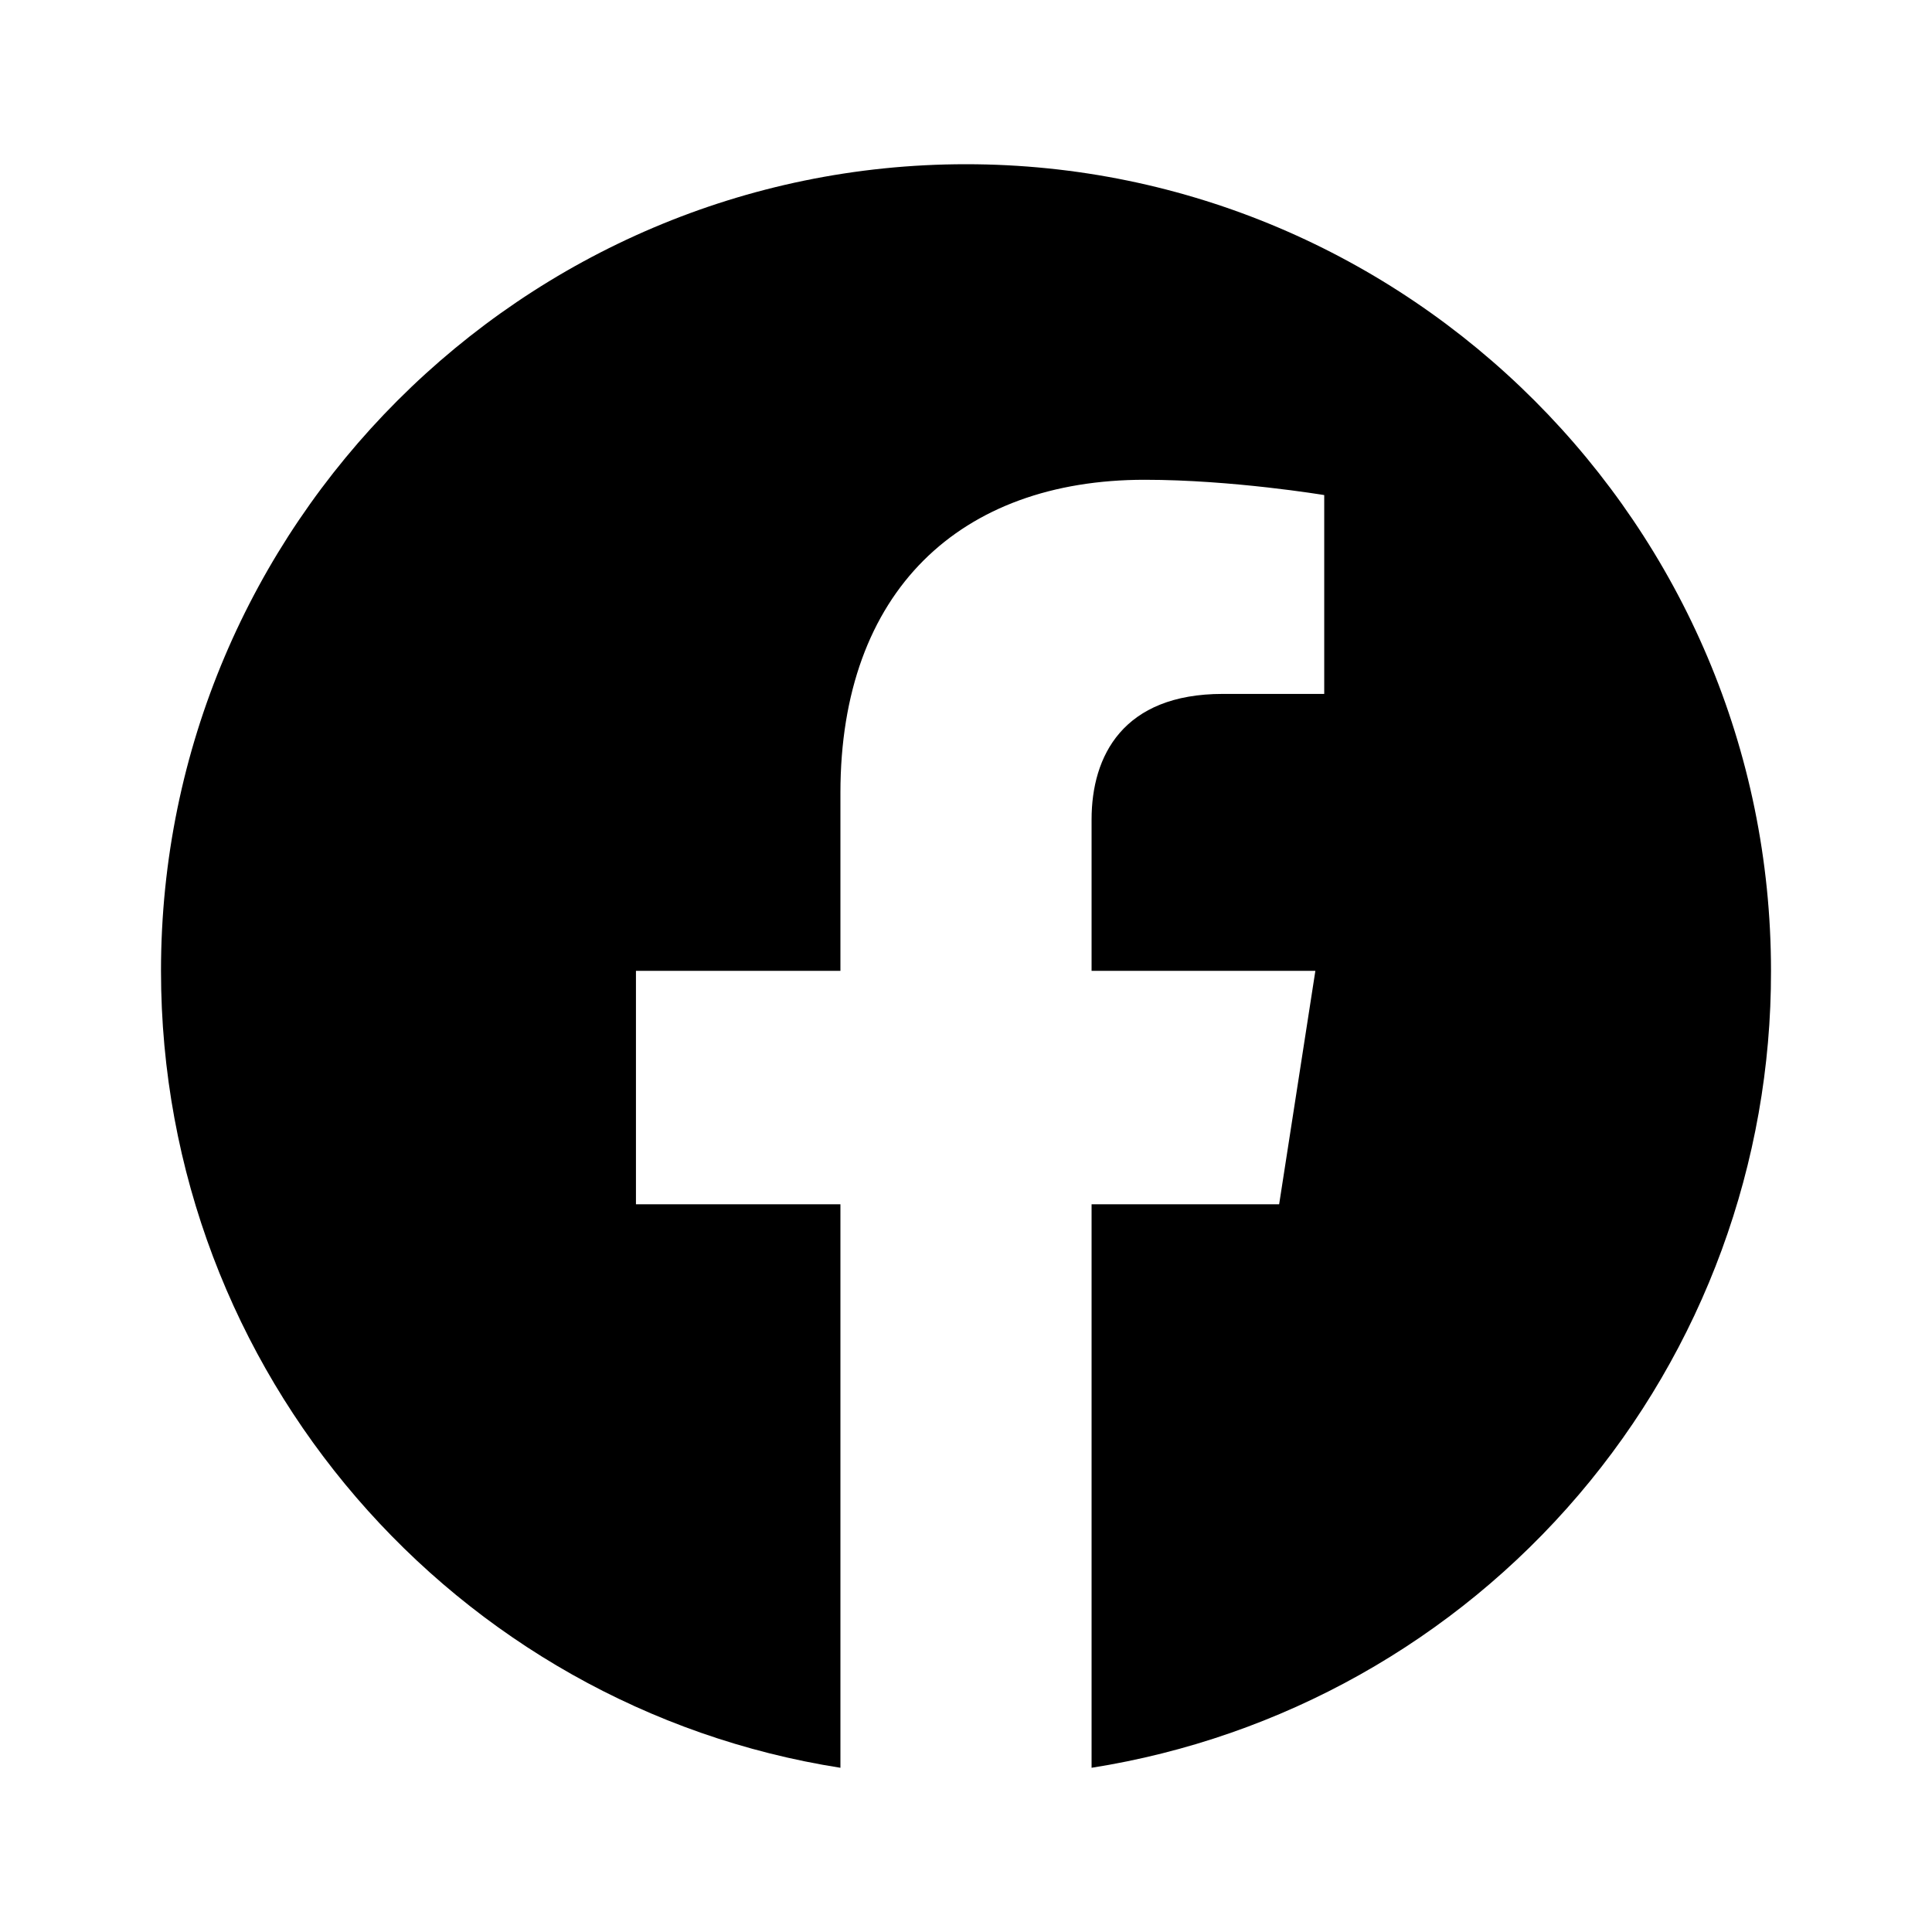
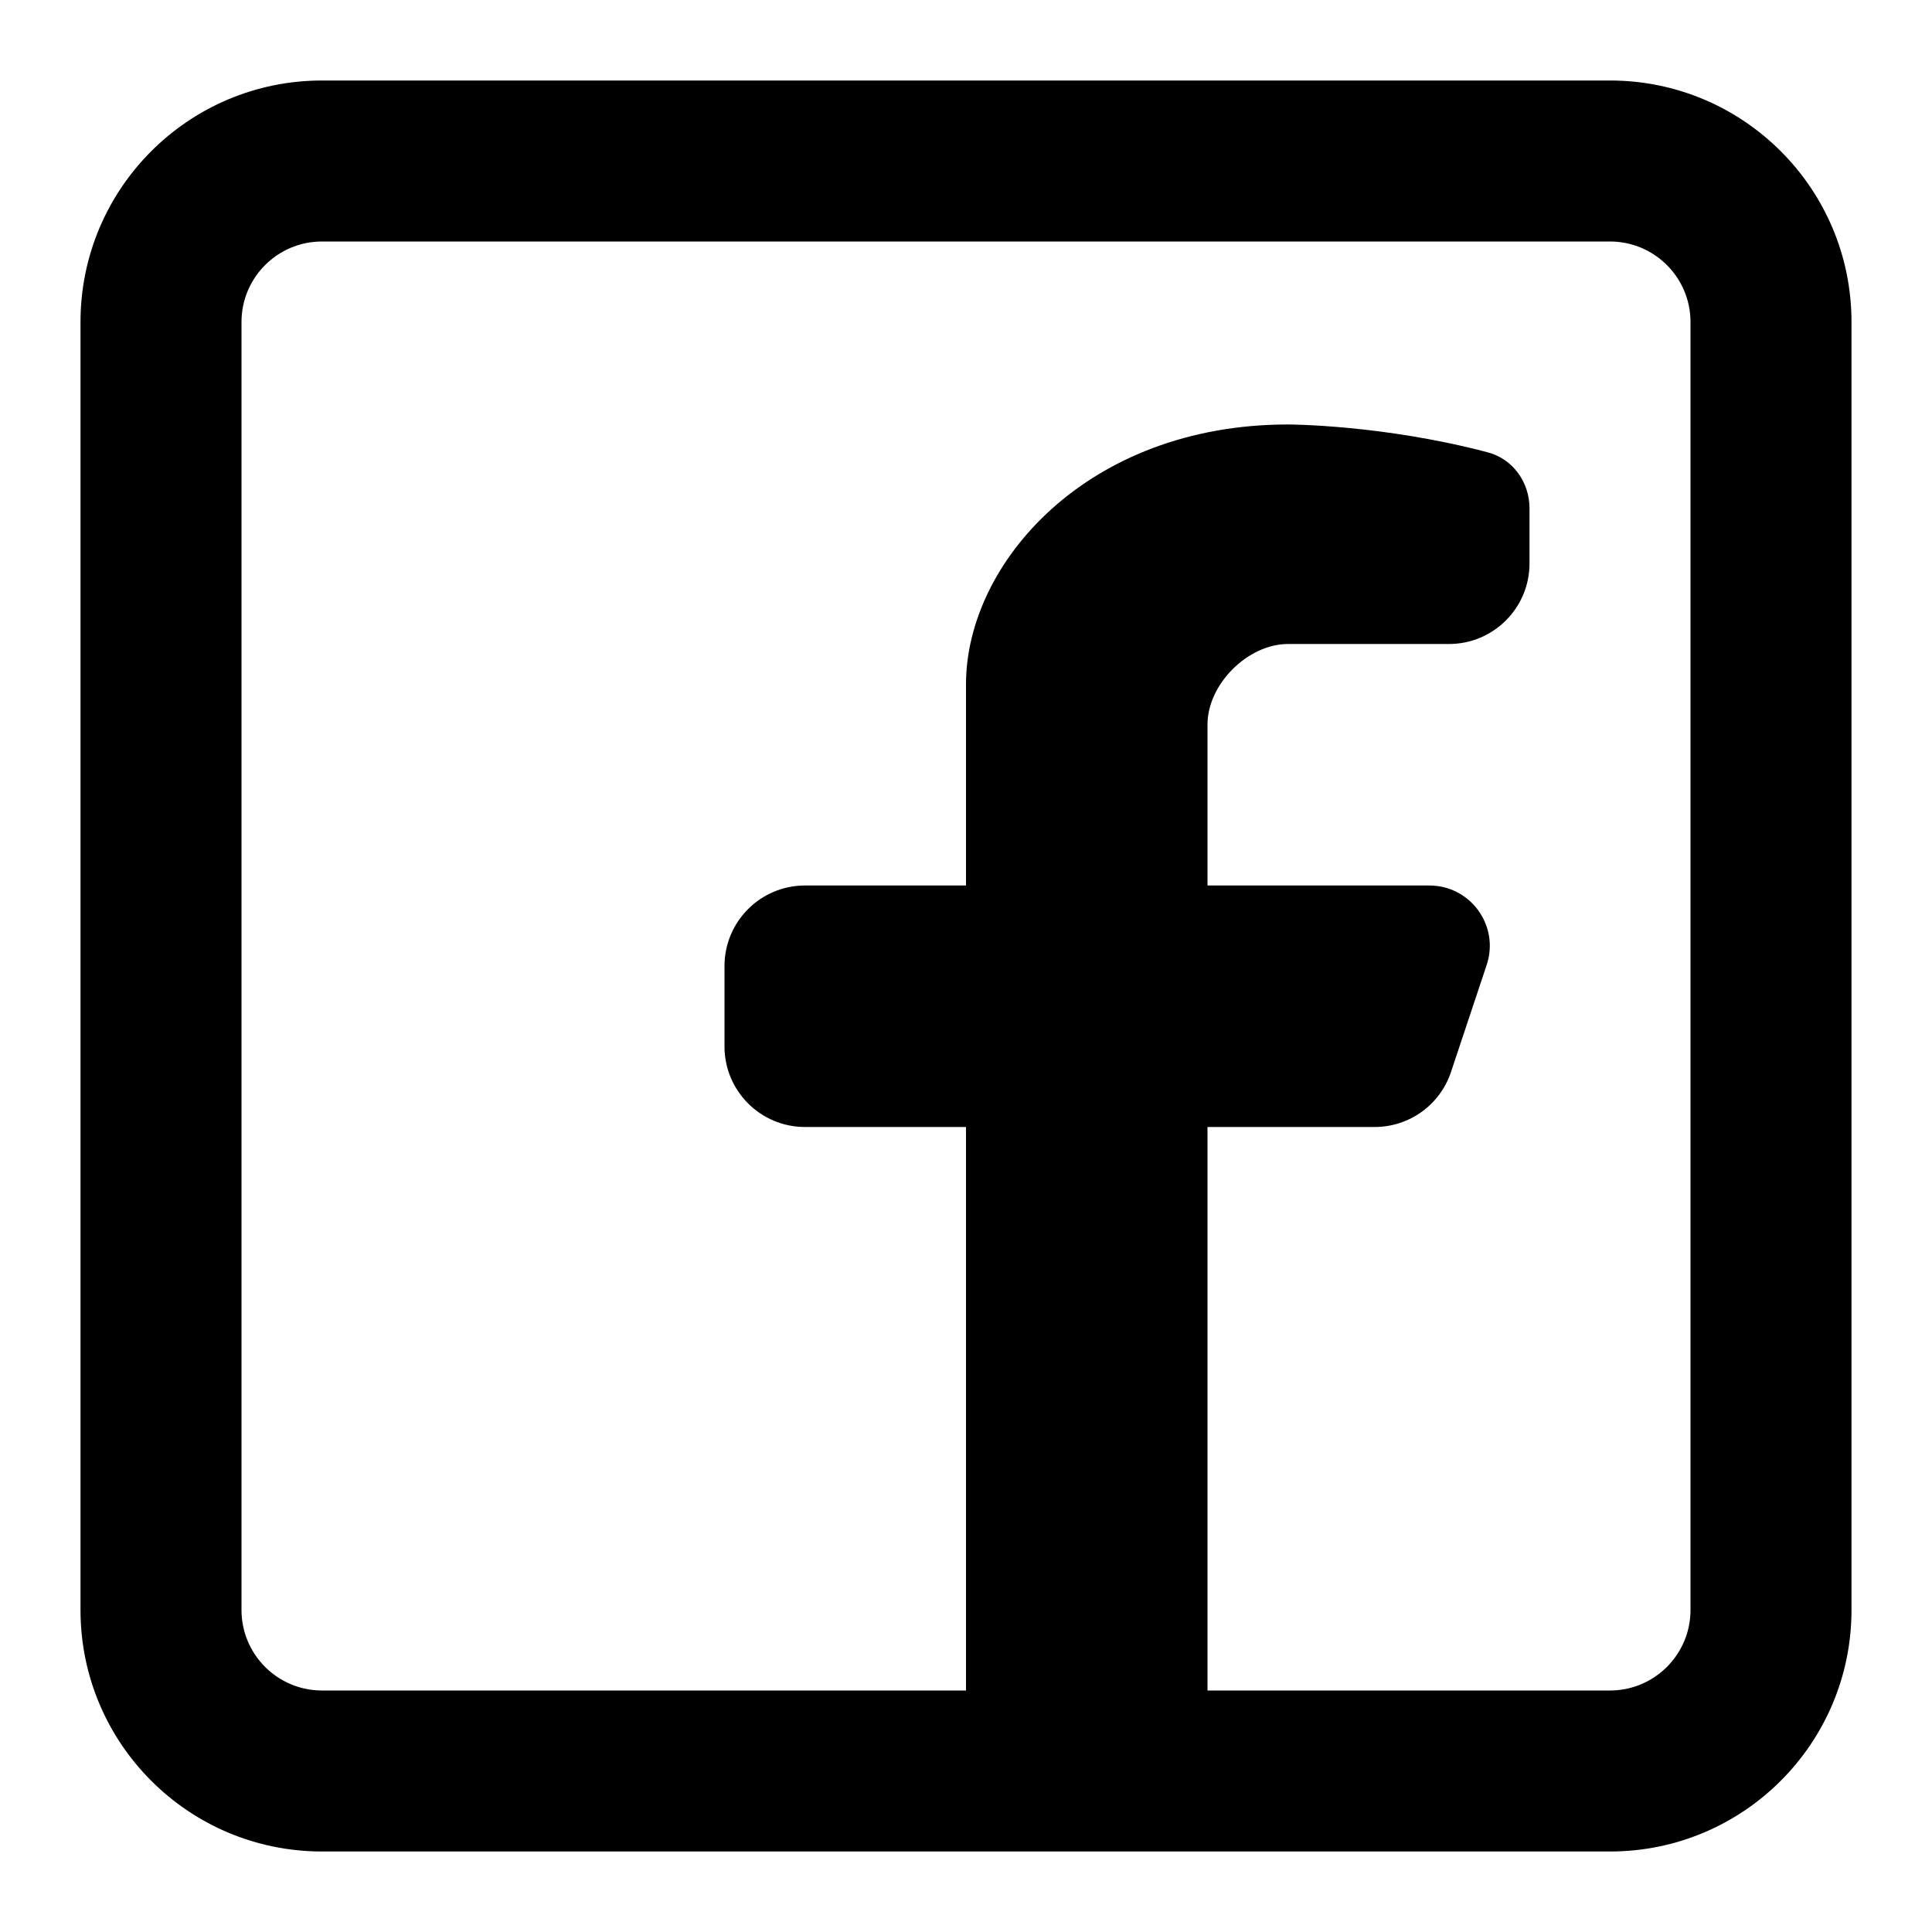
- <svg xmlns="http://www.w3.org/2000/svg" fill="#000000" width="800px" height="800px" viewBox="0 0 24 24">
-   <path d="M12 2.04C6.5 2.04 2 6.53 2 12.06C2 17.06 5.66 21.21 10.44 21.96V14.96H7.9V12.06H10.44V9.85C10.44 7.34 11.93 5.96 14.22 5.96C15.31 5.96 16.45 6.15 16.45 6.15V8.62H15.19C13.95 8.62 13.56 9.39 13.56 10.18V12.06H16.34L15.89 14.96H13.56V21.96C15.916 21.588 18.062 20.386 19.61 18.57C21.158 16.755 22.005 14.446 22 12.06C22 6.53 17.5 2.04 12 2.04Z" />
+ <svg xmlns="http://www.w3.org/2000/svg" width="800px" height="800px" viewBox="0 0 24 24" fill="none">
+   <g id="SVGRepo_bgCarrier" stroke-width="0" />
+   <g id="SVGRepo_tracerCarrier" stroke-linecap="round" stroke-linejoin="round" />
+   <g id="SVGRepo_iconCarrier">
+     <path fill-rule="evenodd" clip-rule="evenodd" d="M20 1C21.657 1 23 2.343 23 4V20C23 21.657 21.657 23 20 23H4C2.343 23 1 21.657 1 20V4C1 2.343 2.343 1 4 1H20ZM20 3C20.552 3 21 3.448 21 4V20C21 20.552 20.552 21 20 21H15V14H17.076C17.507 14 17.889 13.725 18.025 13.316L18.468 11.987C18.63 11.501 18.268 11 17.756 11H15V9C15 8.5 15.5 8 16 8H18C18.552 8 19 7.552 19 7V6.314C19 5.991 18.794 5.701 18.481 5.619C17.171 5.273 16 5.273 16 5.273C13.5 5.273 12 7 12 8.5V11H10C9.448 11 9 11.448 9 12V13C9 13.552 9.448 14 10 14H12V21H4C3.448 21 3 20.552 3 20V4C3 3.448 3.448 3 4 3H20Z" fill="#000000" />
+   </g>
</svg>
